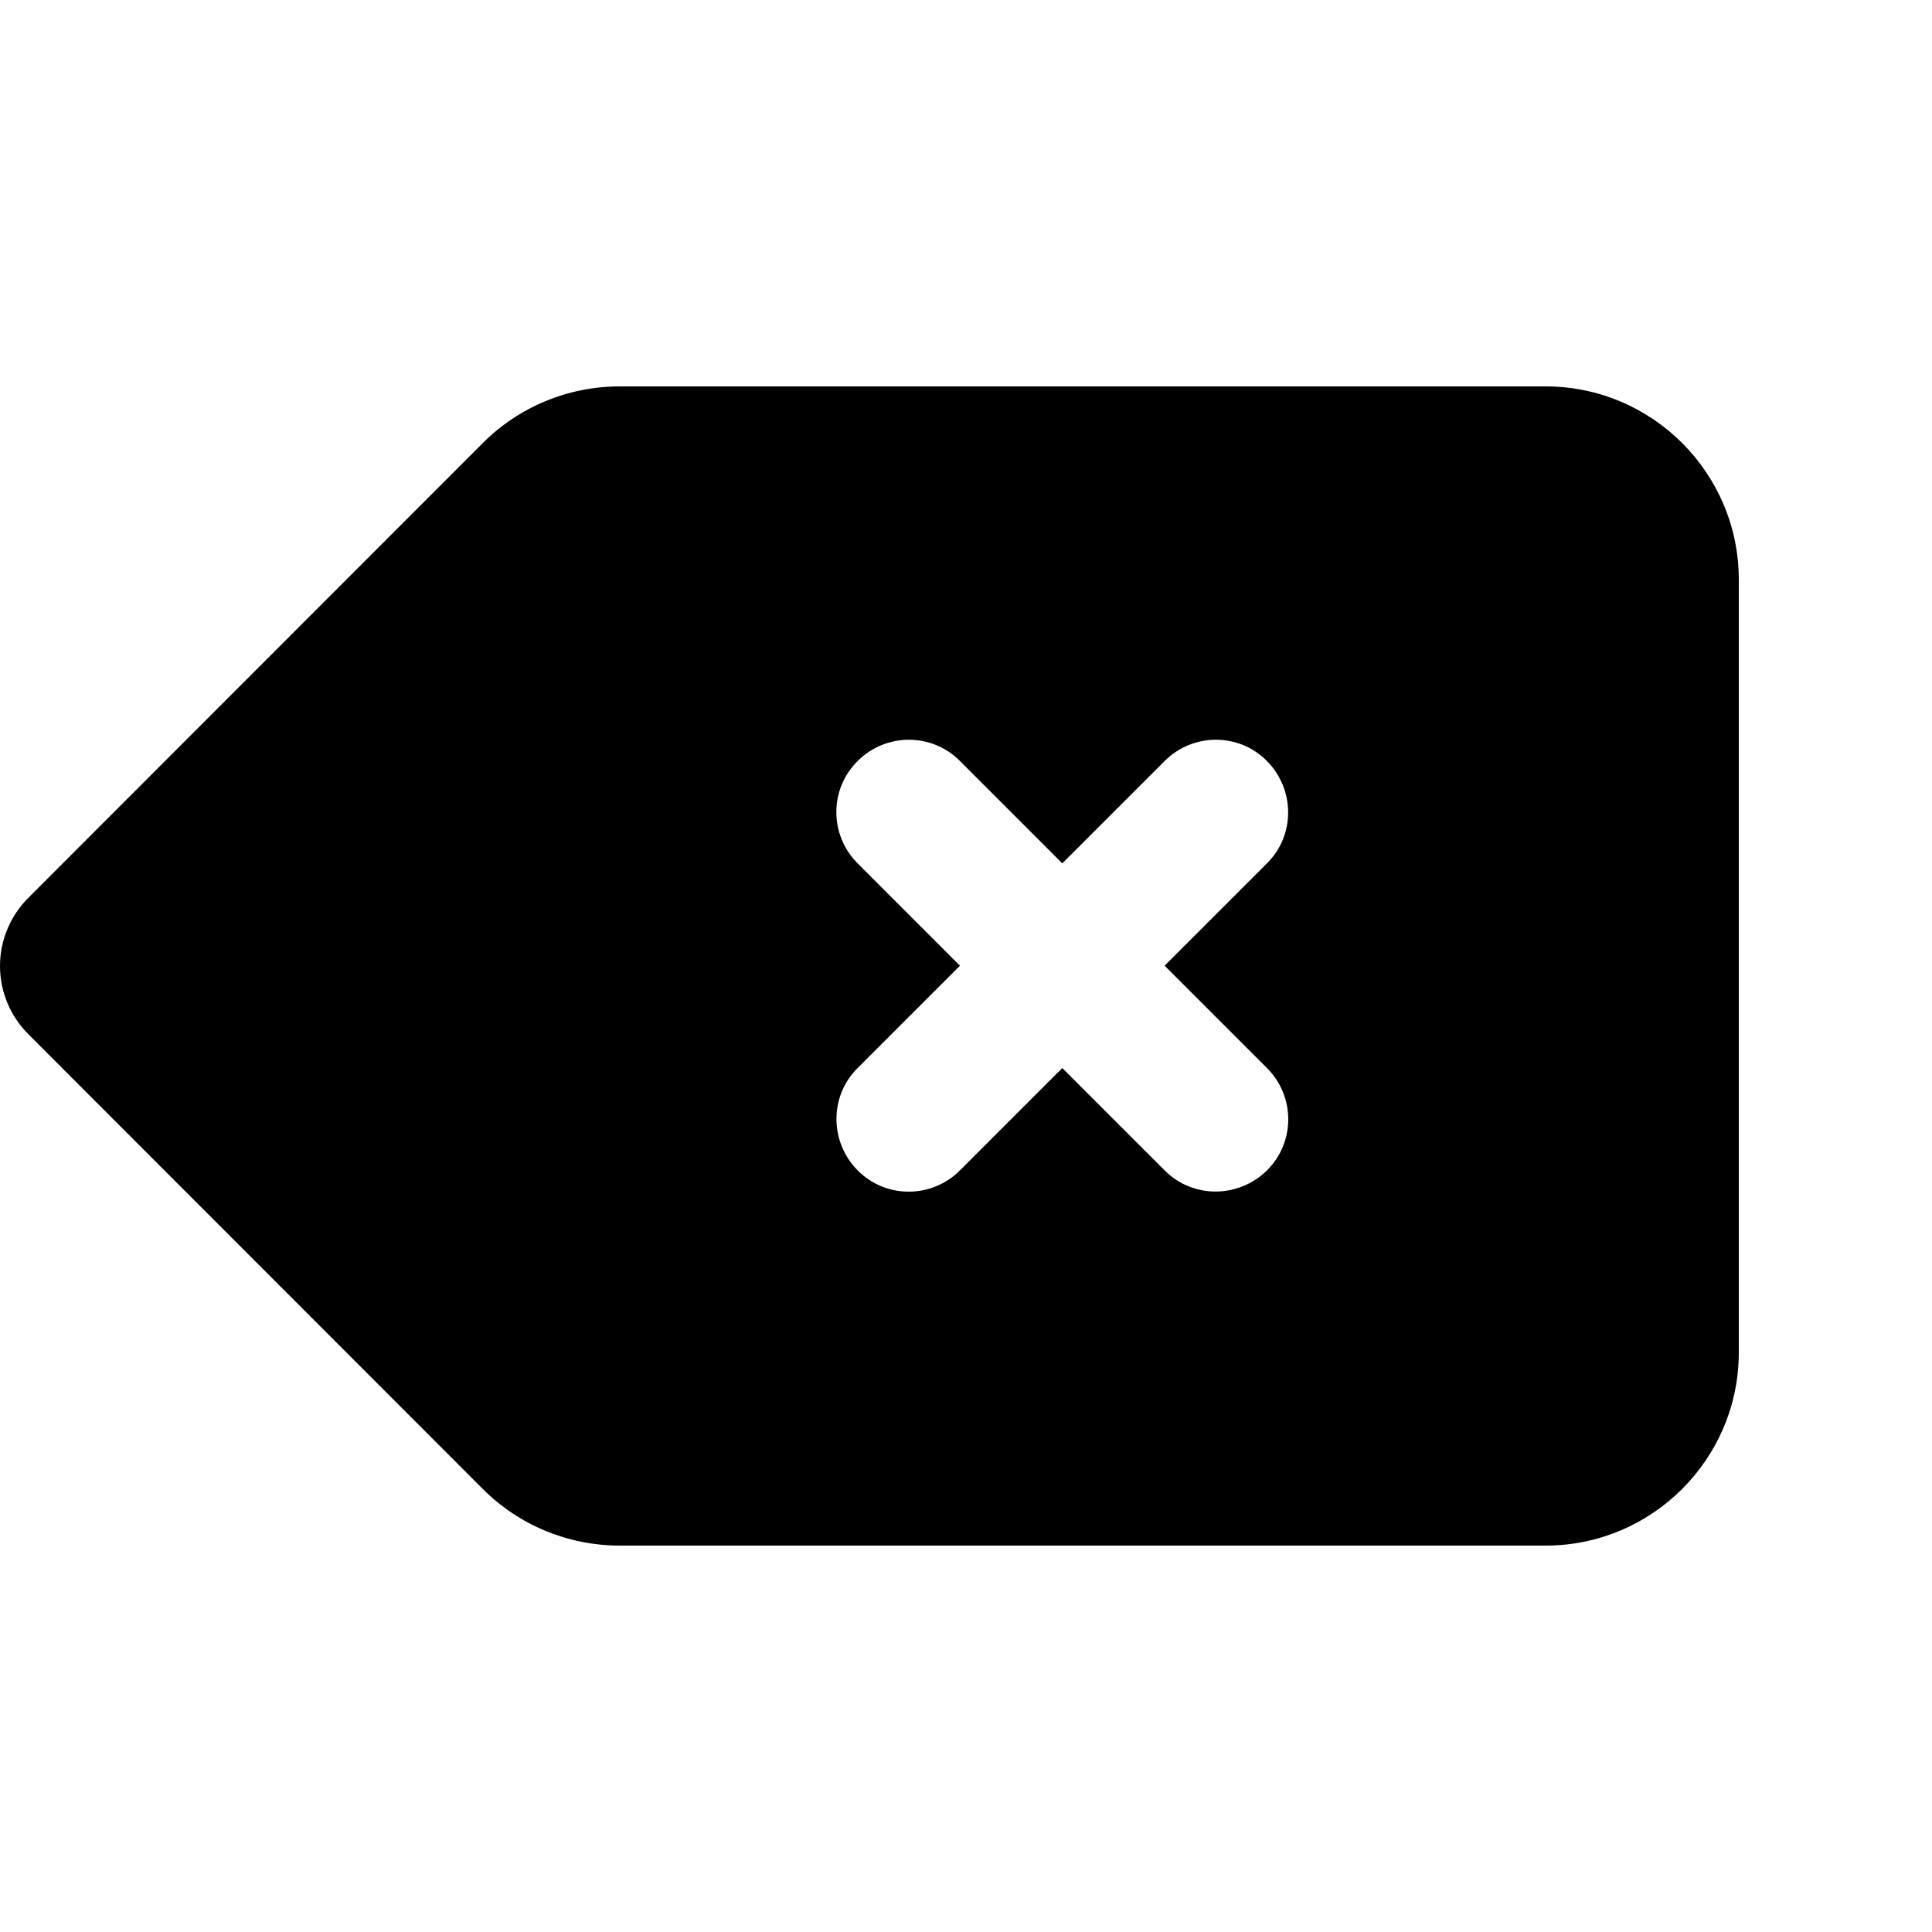
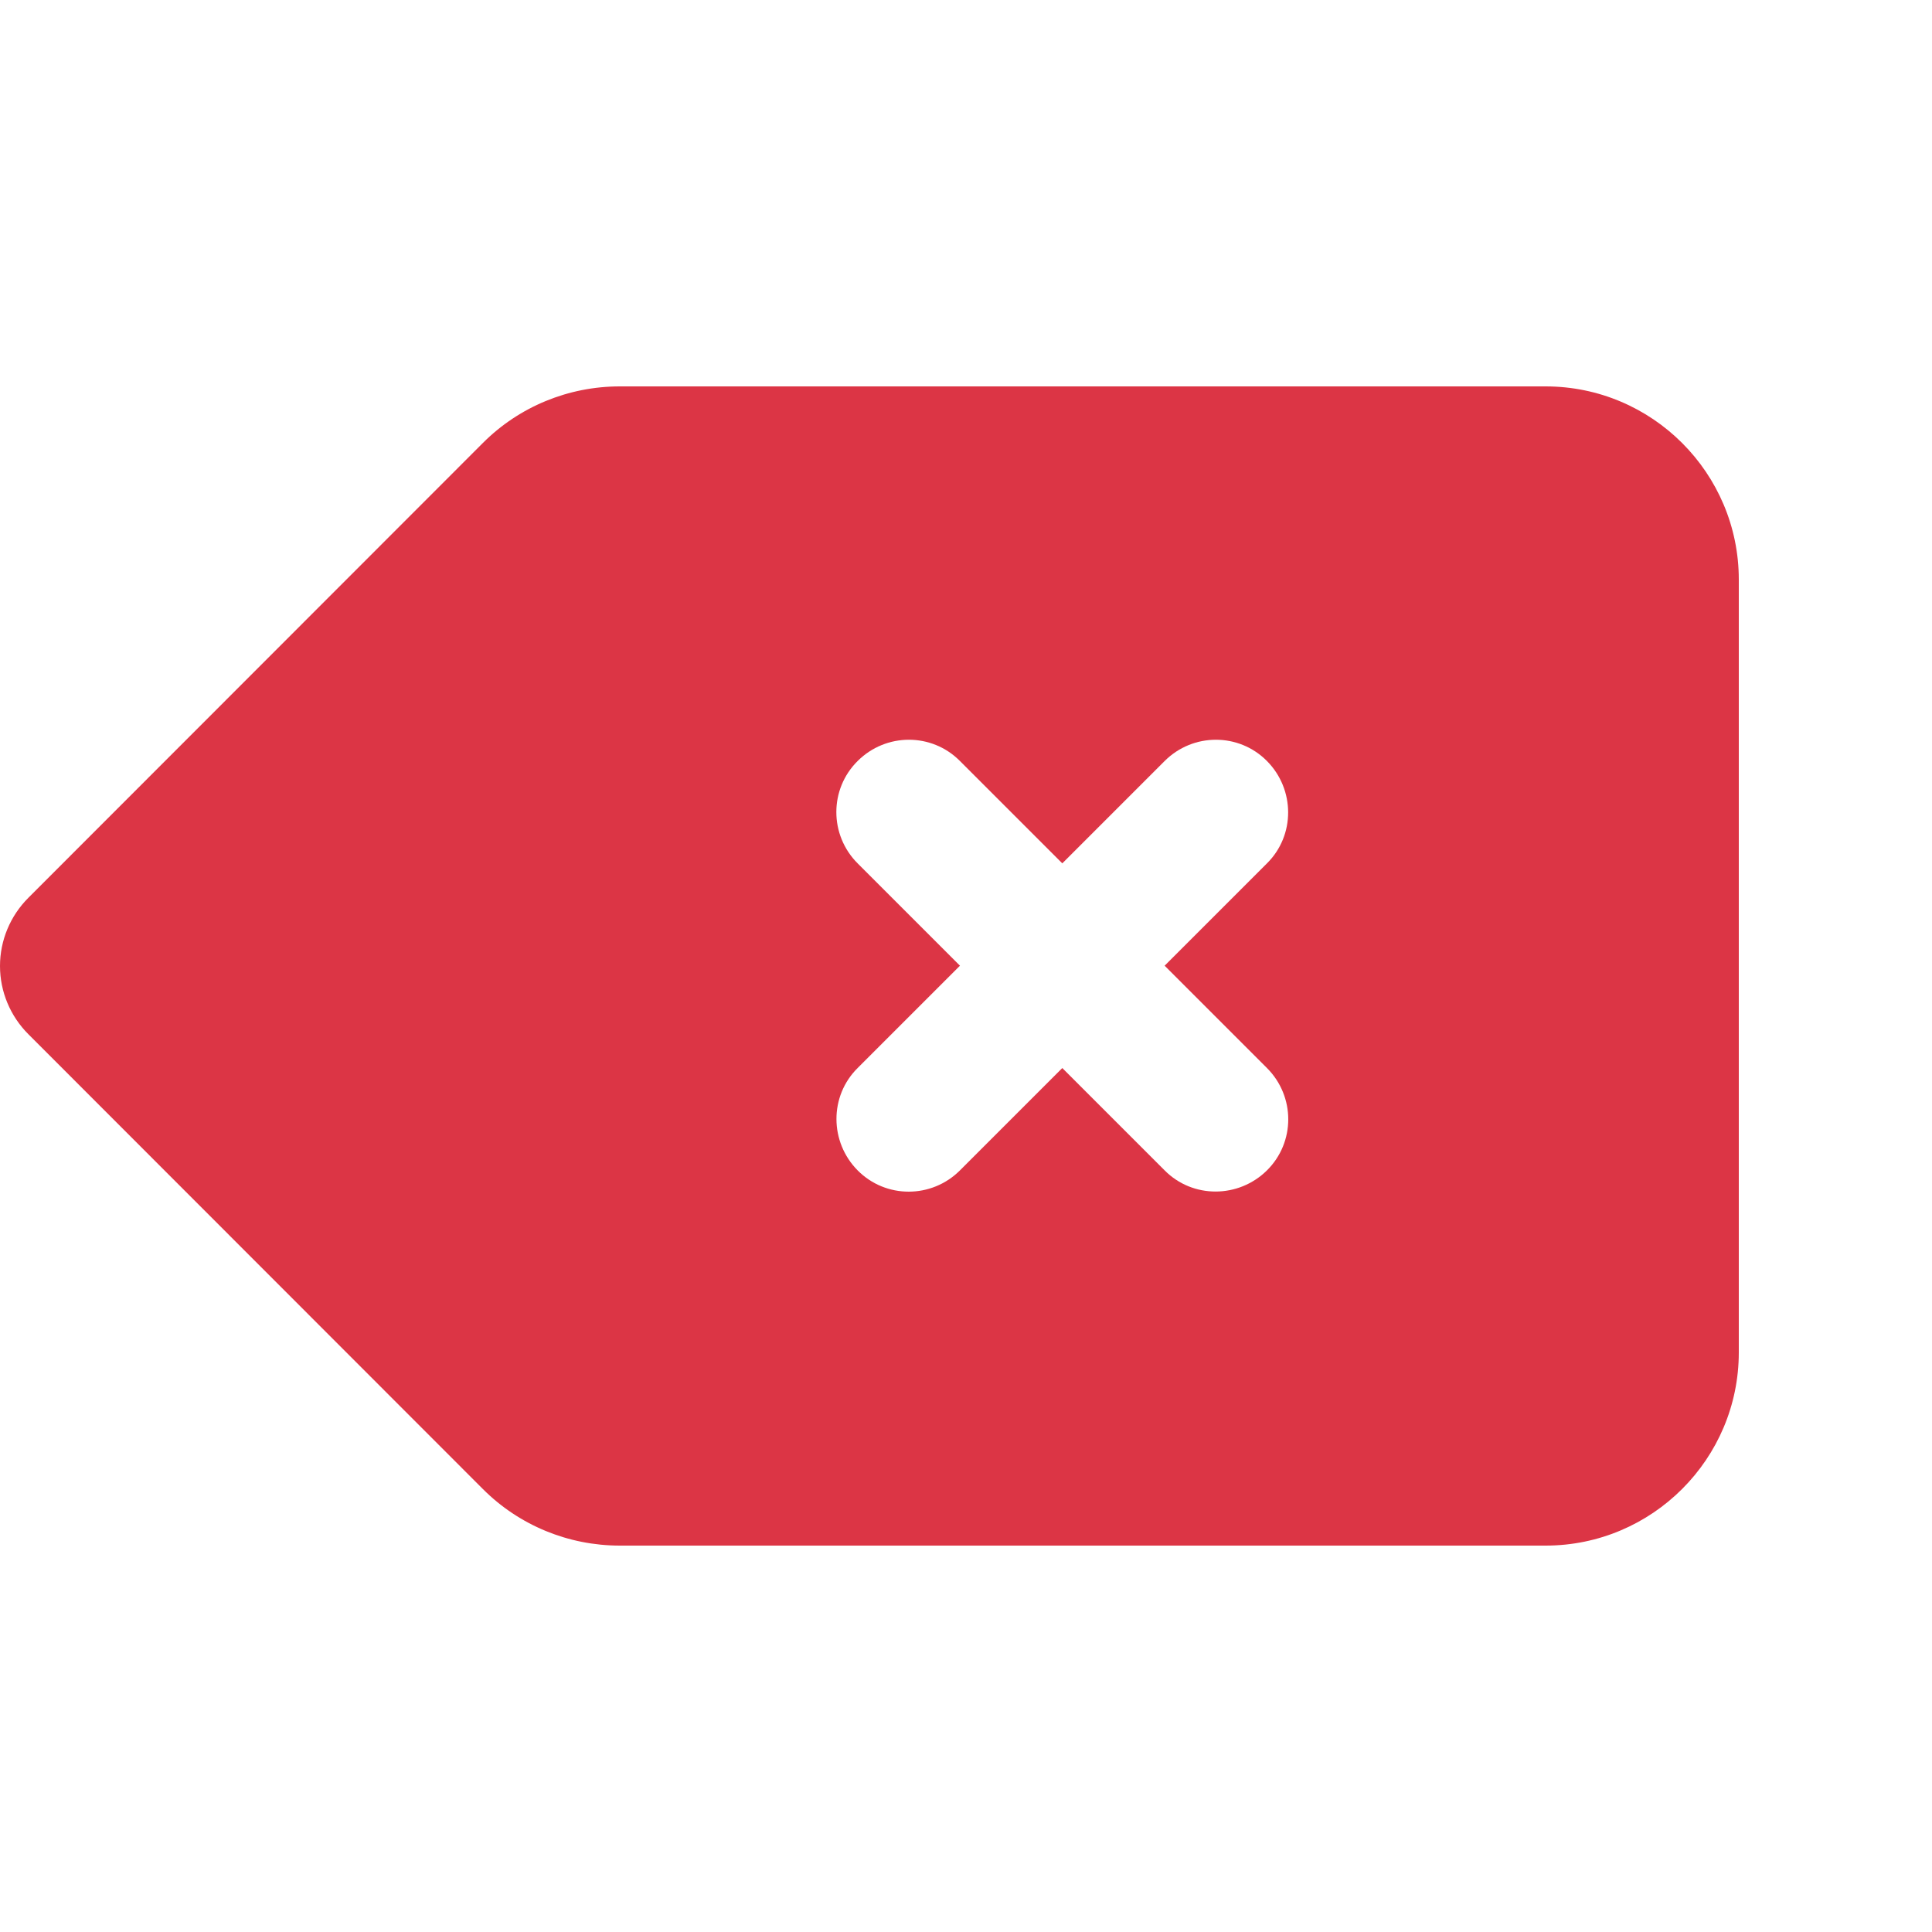
<svg xmlns="http://www.w3.org/2000/svg" viewBox="0 0 640 640">
-   <path d="M576 192C576 156.7 547.3 128 512 128L205.3 128C188.3 128 172 134.7 160 146.7L9.4 297.4C3.4 303.4 0 311.5 0 320C0 328.5 3.4 336.6 9.4 342.6L160 493.3C172 505.3 188.3 512 205.3 512L512 512C547.3 512 576 483.3 576 448L576 192zM284.1 252.1C293.5 242.7 308.7 242.7 318 252.1L351.9 286L385.8 252.1C395.2 242.7 410.4 242.7 419.7 252.1C429 261.5 429.1 276.7 419.7 286L385.8 319.9L419.7 353.8C429.1 363.2 429.1 378.4 419.7 387.7C410.3 397 395.1 397.1 385.8 387.7L351.9 353.8L318 387.7C308.6 397.1 293.4 397.1 284.1 387.7C274.8 378.3 274.7 363.1 284.1 353.8L318 319.9L284.1 286C274.7 276.6 274.7 261.4 284.1 252.1z" />
+   <path fill="#dc3545" d="M576 192C576 156.7 547.3 128 512 128L205.3 128C188.3 128 172 134.7 160 146.7L9.4 297.4C3.4 303.4 0 311.5 0 320C0 328.5 3.4 336.6 9.4 342.6L160 493.3C172 505.3 188.3 512 205.3 512L512 512C547.3 512 576 483.3 576 448L576 192zM284.1 252.1C293.5 242.7 308.7 242.7 318 252.1L351.9 286L385.8 252.1C395.2 242.7 410.4 242.7 419.7 252.1C429 261.5 429.1 276.7 419.7 286L385.8 319.9L419.7 353.8C429.1 363.2 429.1 378.4 419.7 387.7C410.3 397 395.1 397.1 385.8 387.7L351.9 353.8L318 387.7C308.6 397.1 293.4 397.1 284.1 387.7C274.8 378.3 274.7 363.1 284.1 353.8L318 319.9L284.1 286C274.7 276.6 274.7 261.4 284.1 252.1z" />
</svg>
